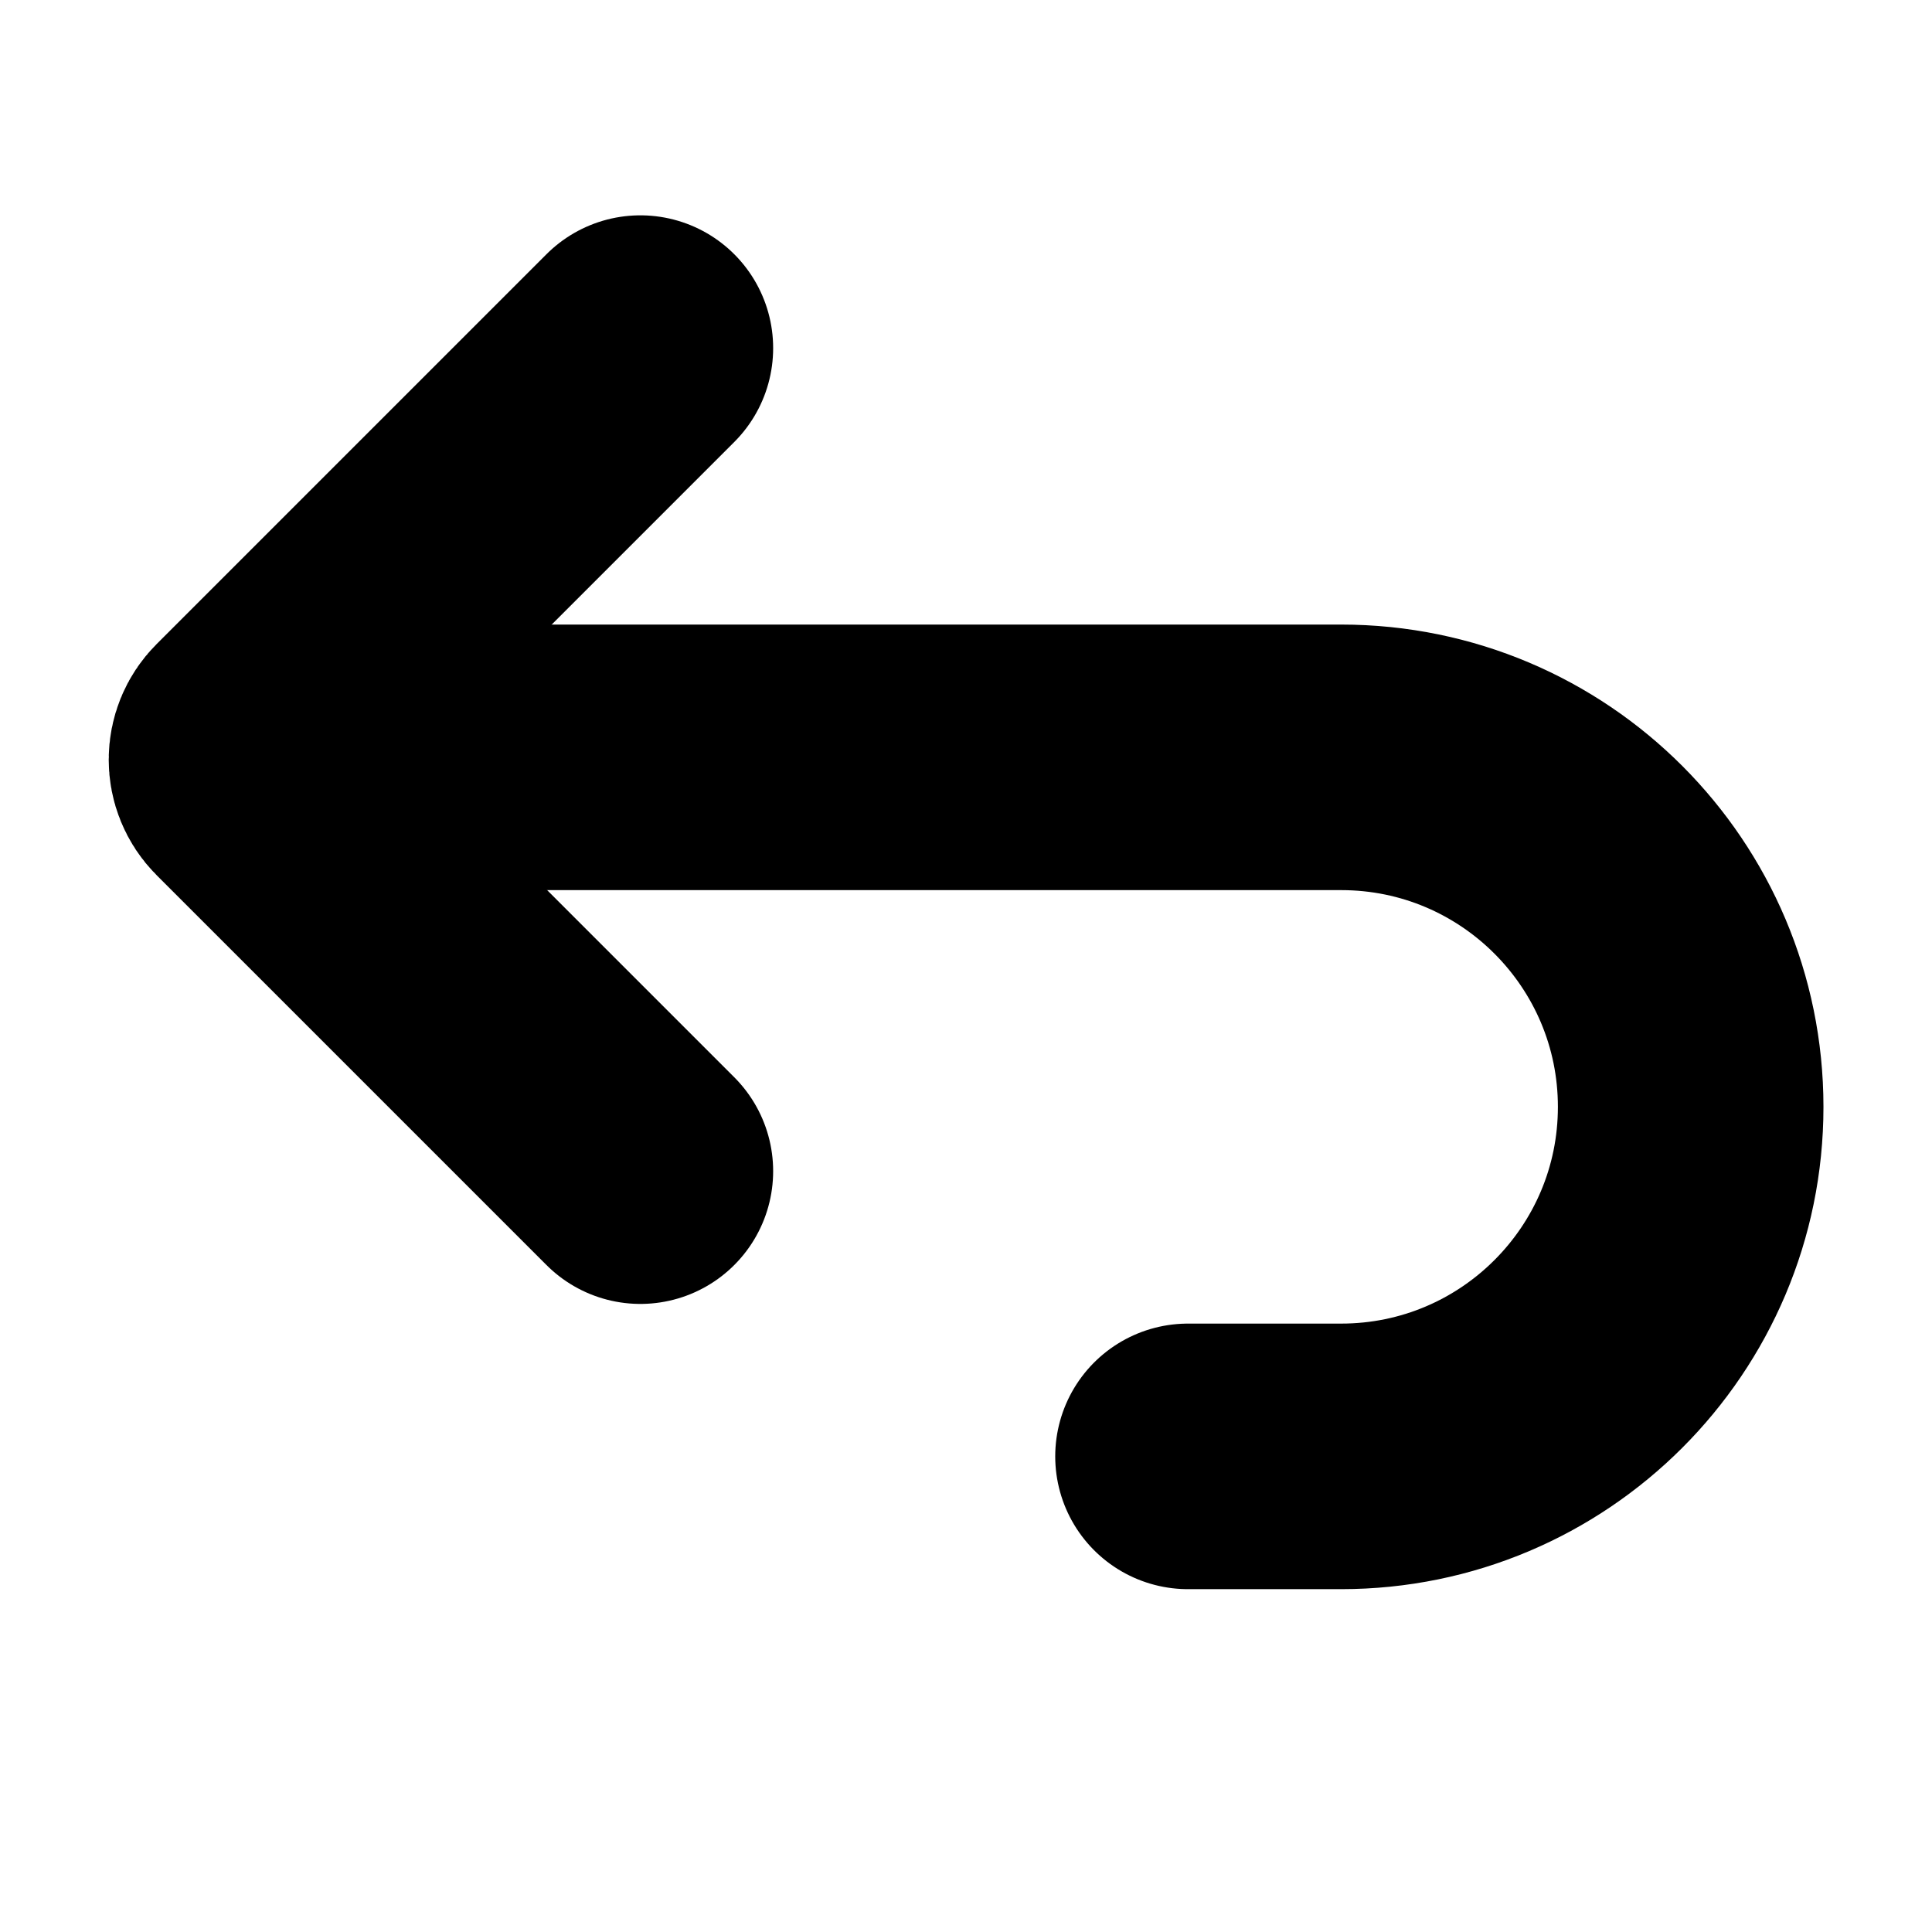
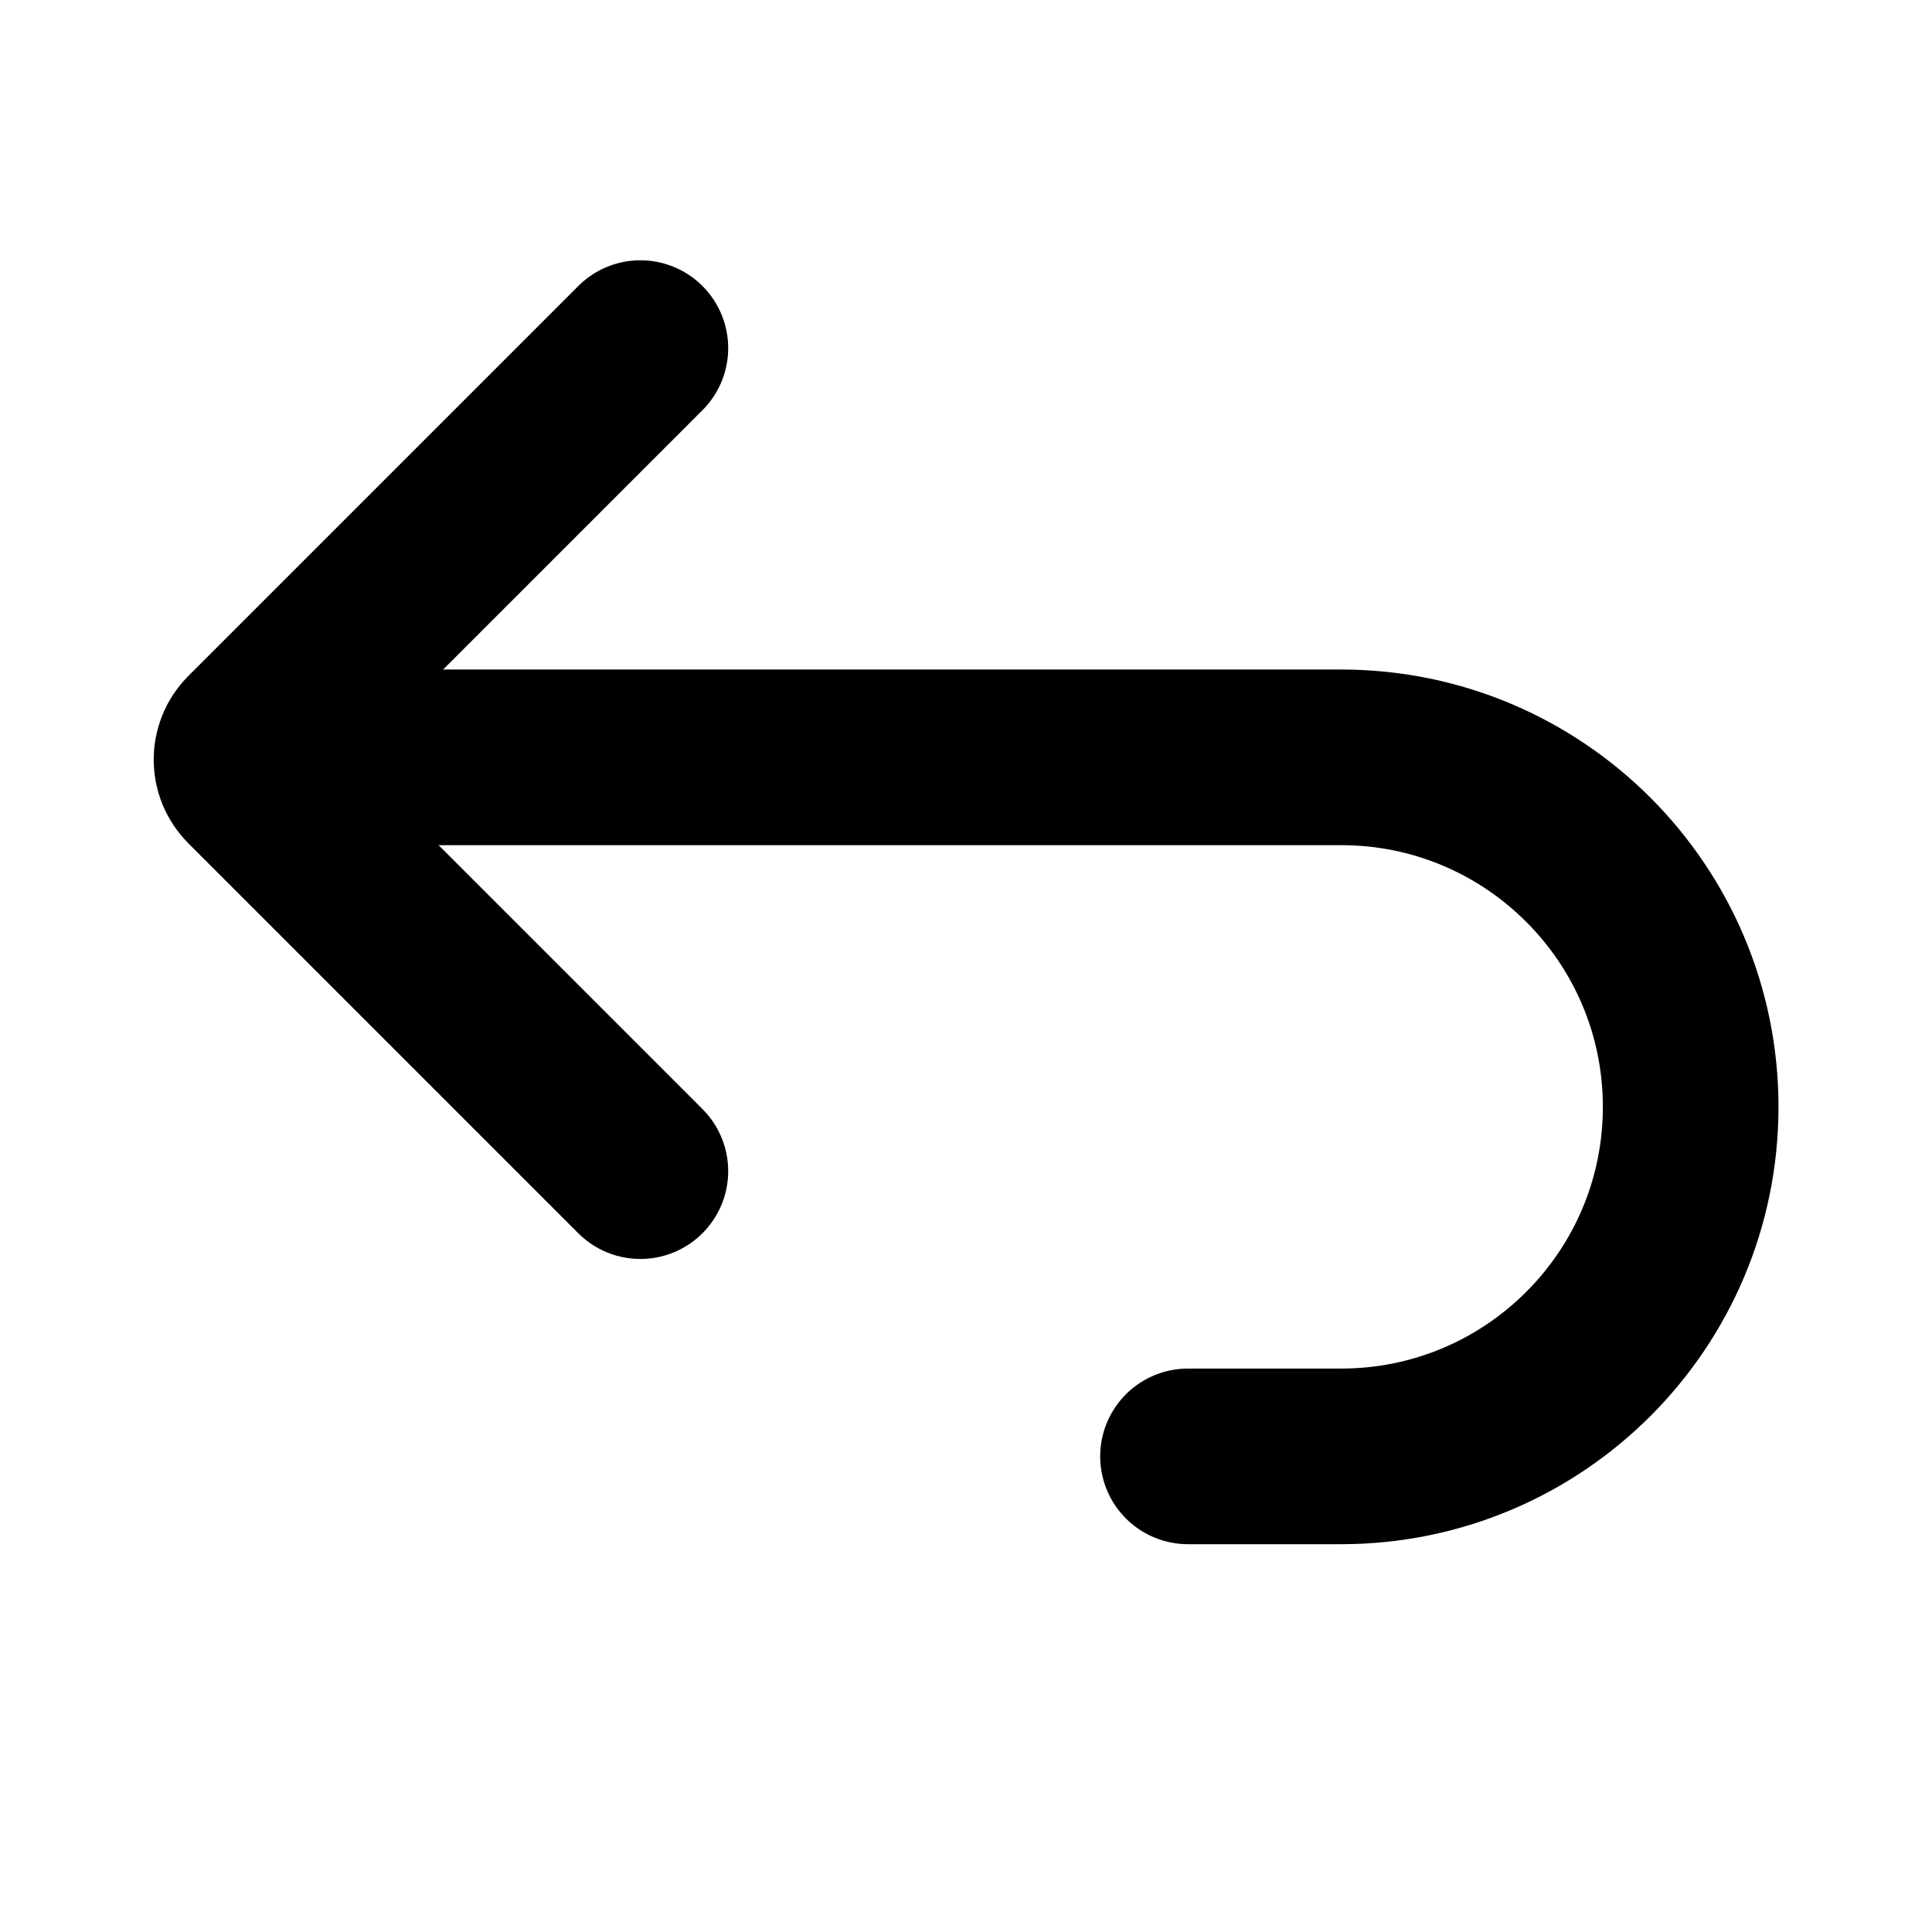
<svg xmlns="http://www.w3.org/2000/svg" id="Capa_1" data-name="Capa 1" viewBox="0 0 55 55">
  <defs>
    <style>
      .cls-1 {
        fill: none;
        stroke: #000;
        stroke-linecap: round;
        stroke-linejoin: round;
-         stroke-width: 7.56px;
+         stroke-width: 5px;
      }
    </style>
  </defs>
  <path class="cls-1" d="M18.23,33.34l-11.1-11.1c-.34-.34-.34-.89,0-1.23l11.1-11.1" />
  <path class="cls-1" d="M9.99,21.56h28.19c5.5,0,9.95,4.46,9.95,9.95h0c0,5.5-4.46,9.95-9.95,9.95h-4.36" />
</svg>
